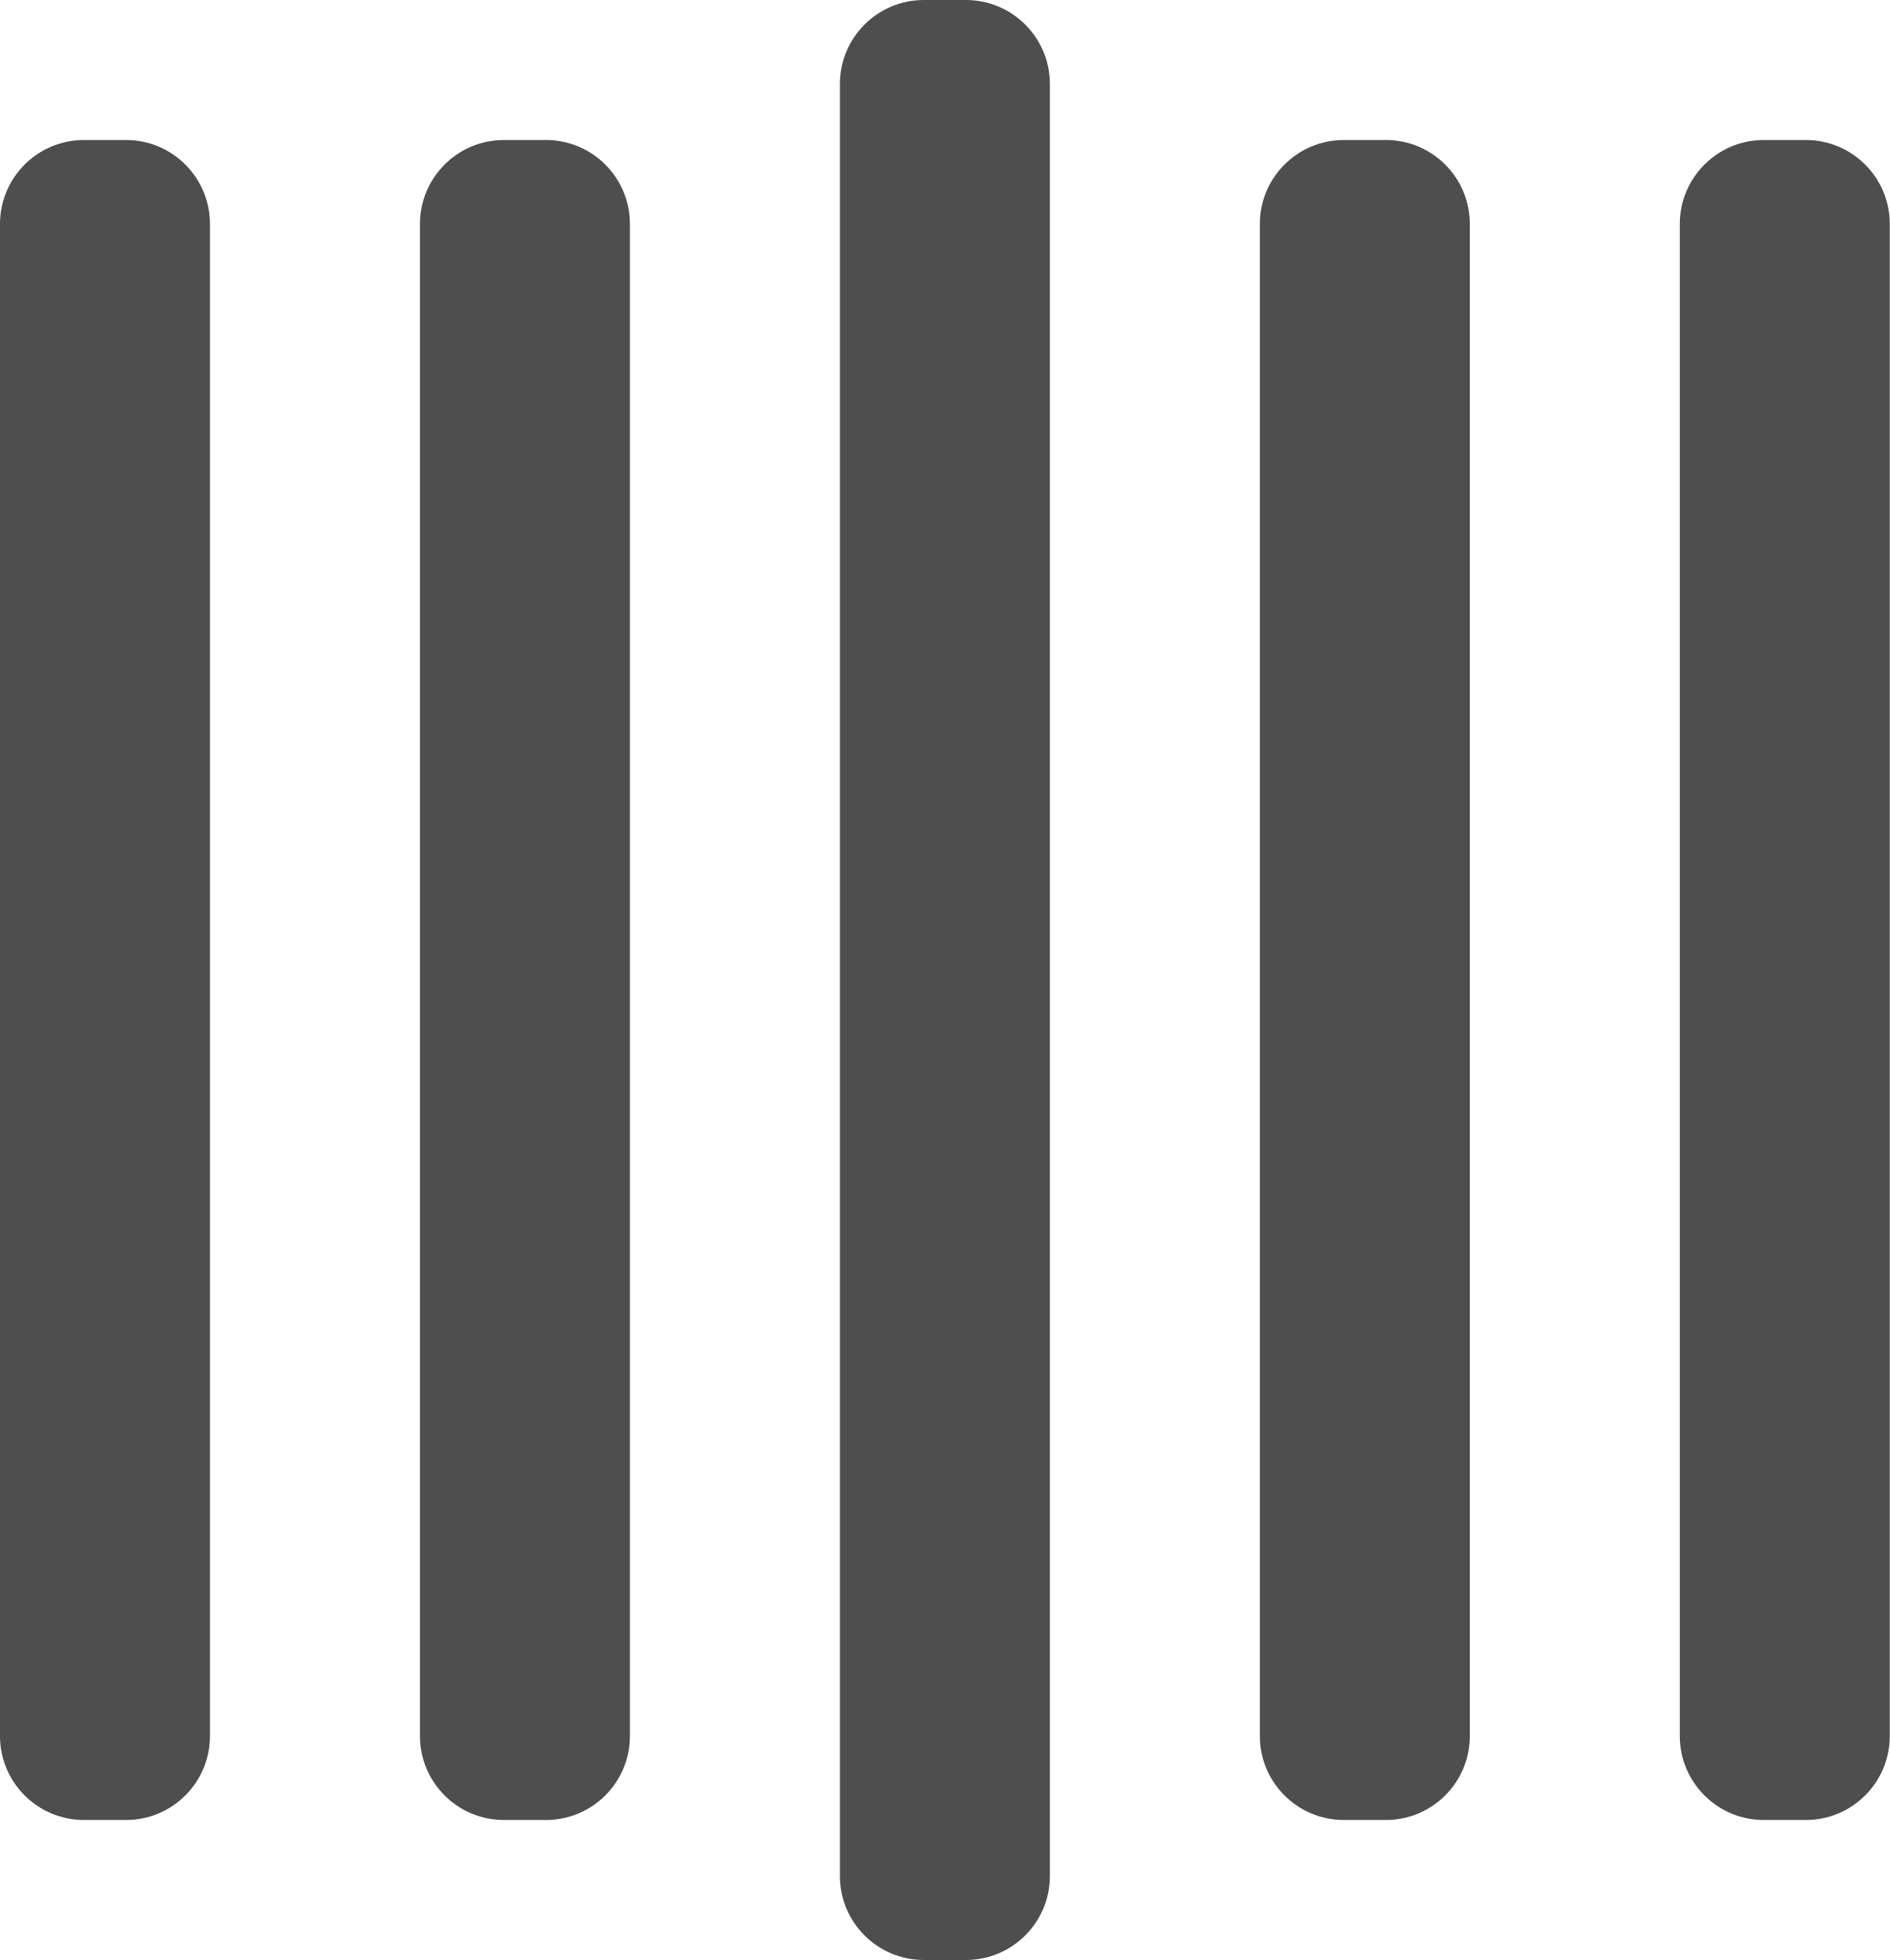
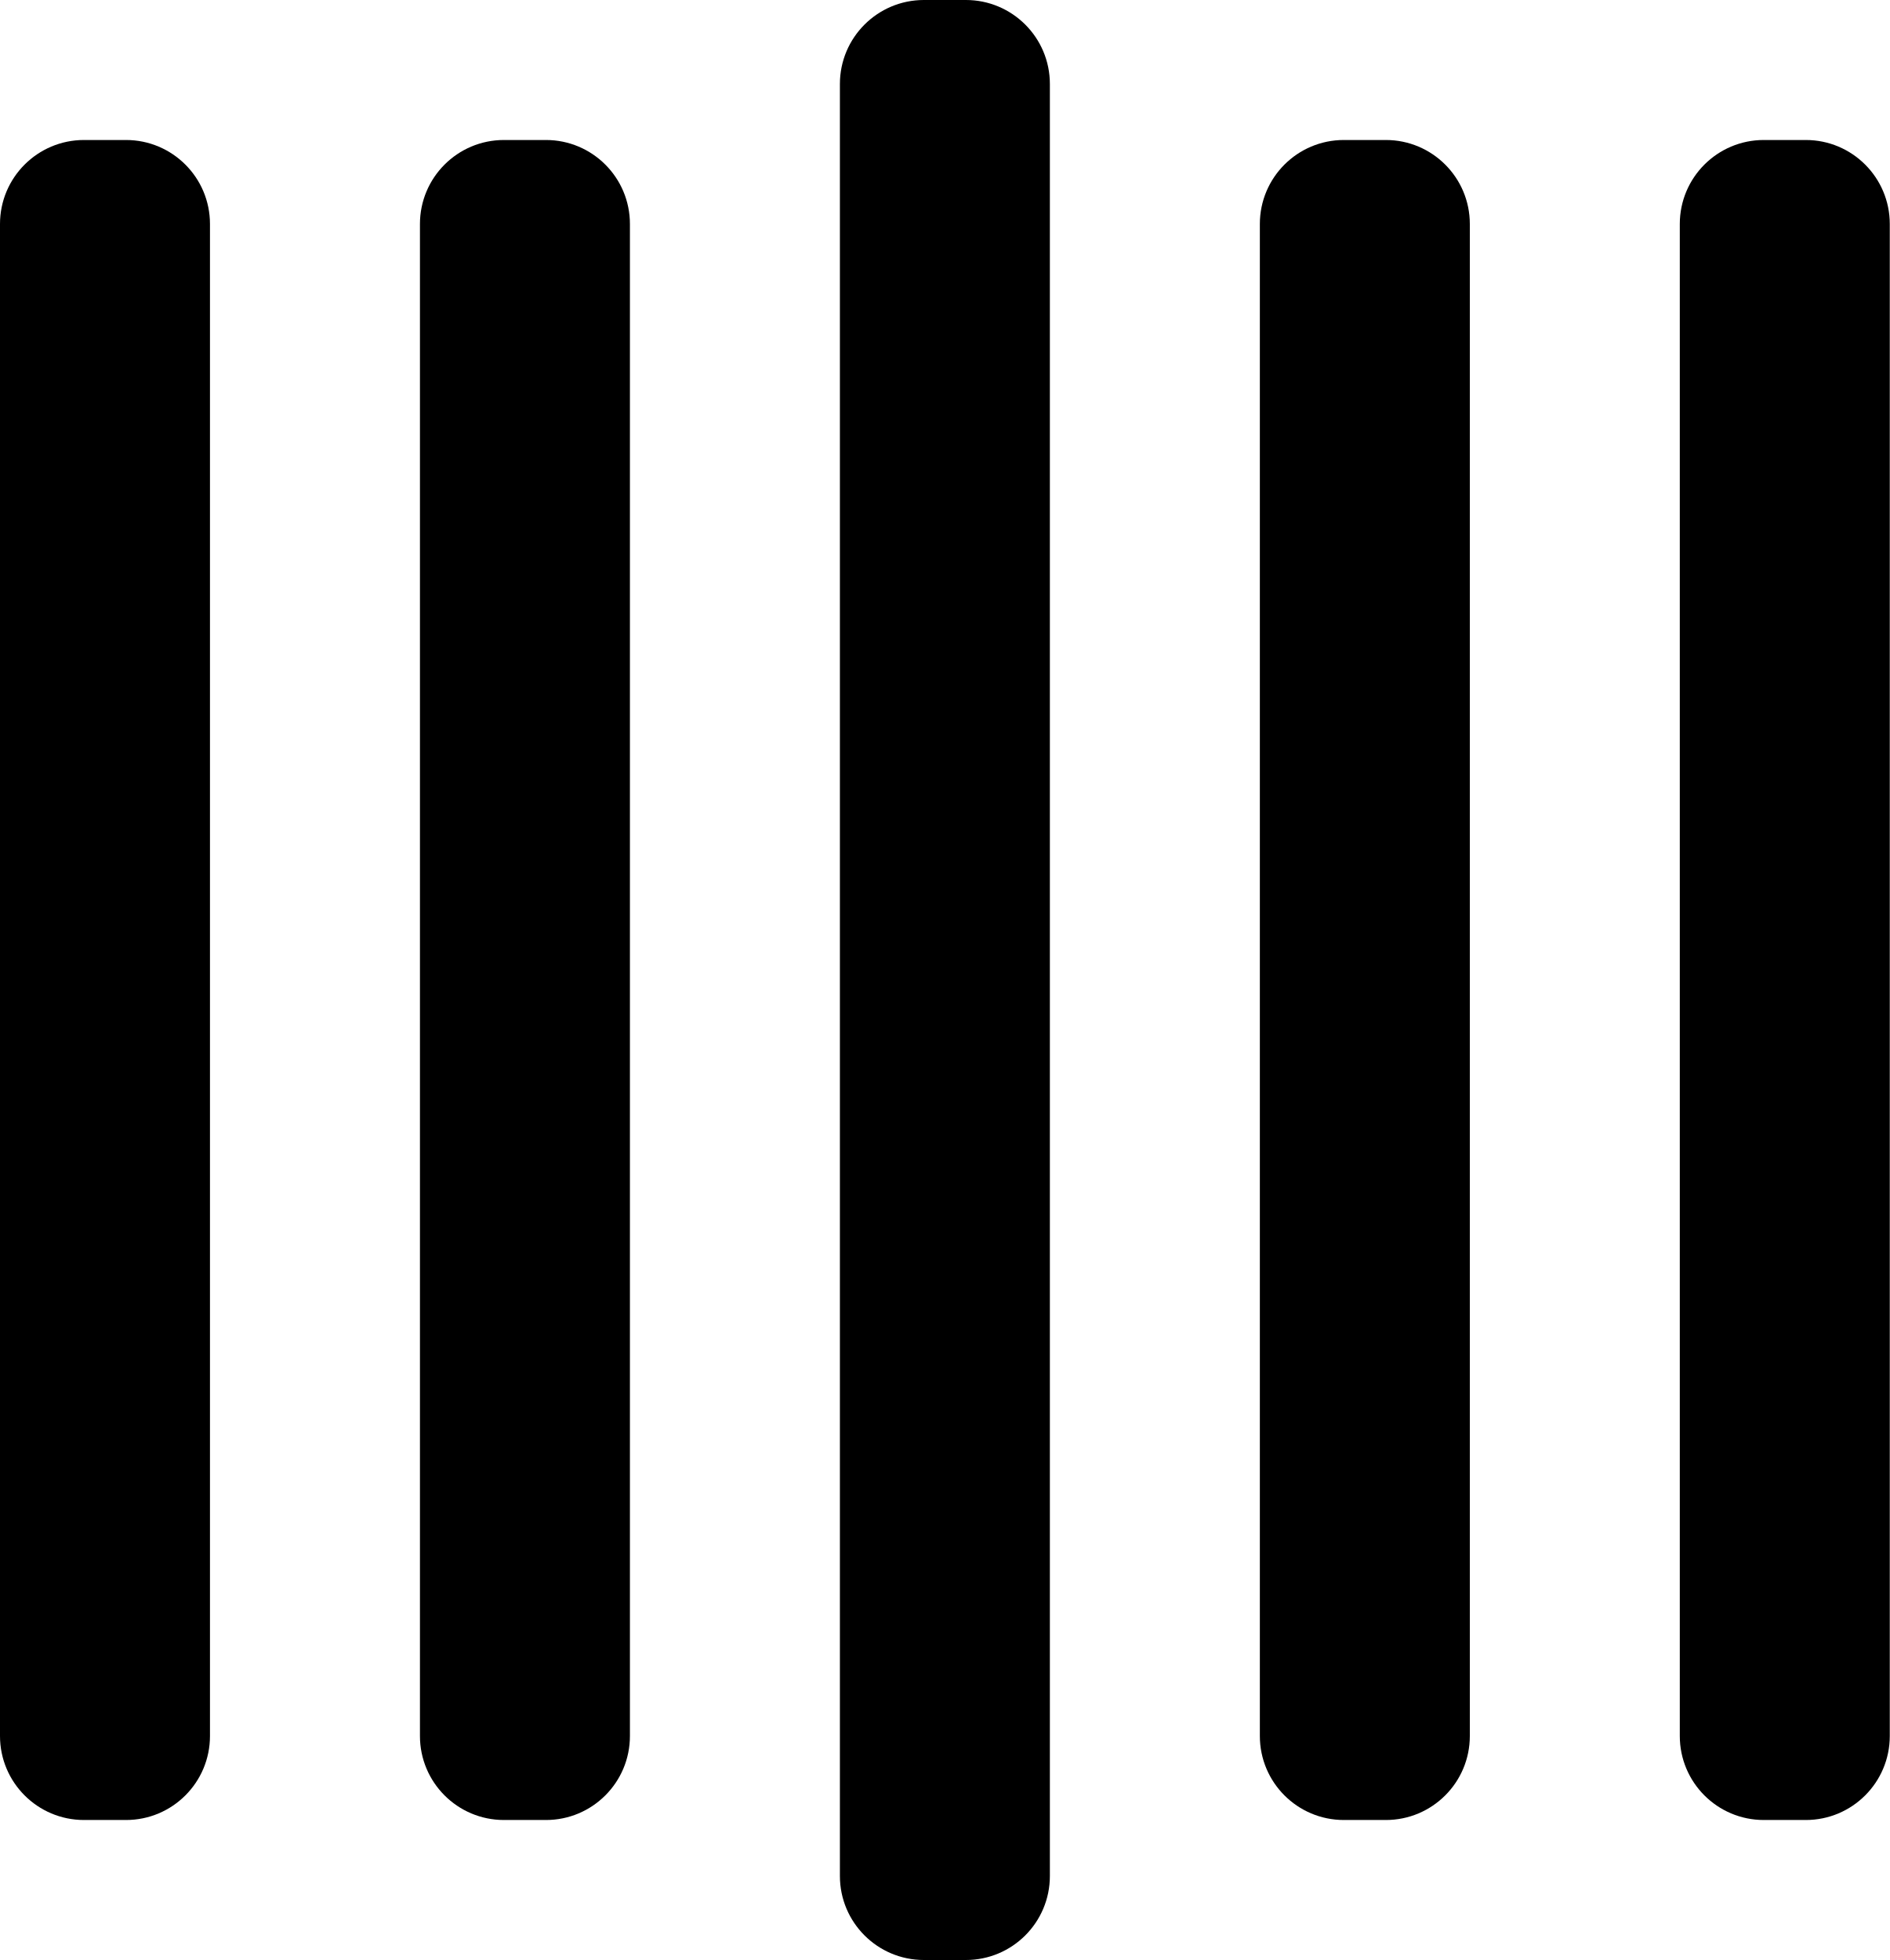
- <svg xmlns="http://www.w3.org/2000/svg" width="135" height="140" viewBox="0 0 135 140" fill="#4e4e4e">
+ <svg xmlns="http://www.w3.org/2000/svg" width="135" height="140" viewBox="0 0 135 140" fill="#000000">
  <rect y="10" width="15" height="120" rx="6">
    <animate attributeName="height" begin="0.5s" dur="1s" values="120;110;100;90;80;70;60;50;40;140;120" calcMode="linear" repeatCount="indefinite" />
    <animate attributeName="y" begin="0.5s" dur="1s" values="10;15;20;25;30;35;40;45;50;0;10" calcMode="linear" repeatCount="indefinite" />
  </rect>
  <rect x="30" y="10" width="15" height="120" rx="6">
    <animate attributeName="height" begin="0.25s" dur="1s" values="120;110;100;90;80;70;60;50;40;140;120" calcMode="linear" repeatCount="indefinite" />
    <animate attributeName="y" begin="0.25s" dur="1s" values="10;15;20;25;30;35;40;45;50;0;10" calcMode="linear" repeatCount="indefinite" />
  </rect>
  <rect x="60" width="15" height="140" rx="6">
    <animate attributeName="height" begin="0s" dur="1s" values="120;110;100;90;80;70;60;50;40;140;120" calcMode="linear" repeatCount="indefinite" />
    <animate attributeName="y" begin="0s" dur="1s" values="10;15;20;25;30;35;40;45;50;0;10" calcMode="linear" repeatCount="indefinite" />
  </rect>
  <rect x="90" y="10" width="15" height="120" rx="6">
    <animate attributeName="height" begin="0.25s" dur="1s" values="120;110;100;90;80;70;60;50;40;140;120" calcMode="linear" repeatCount="indefinite" />
    <animate attributeName="y" begin="0.25s" dur="1s" values="10;15;20;25;30;35;40;45;50;0;10" calcMode="linear" repeatCount="indefinite" />
  </rect>
  <rect x="120" y="10" width="15" height="120" rx="6">
    <animate attributeName="height" begin="0.5s" dur="1s" values="120;110;100;90;80;70;60;50;40;140;120" calcMode="linear" repeatCount="indefinite" />
    <animate attributeName="y" begin="0.5s" dur="1s" values="10;15;20;25;30;35;40;45;50;0;10" calcMode="linear" repeatCount="indefinite" />
  </rect>
</svg>
